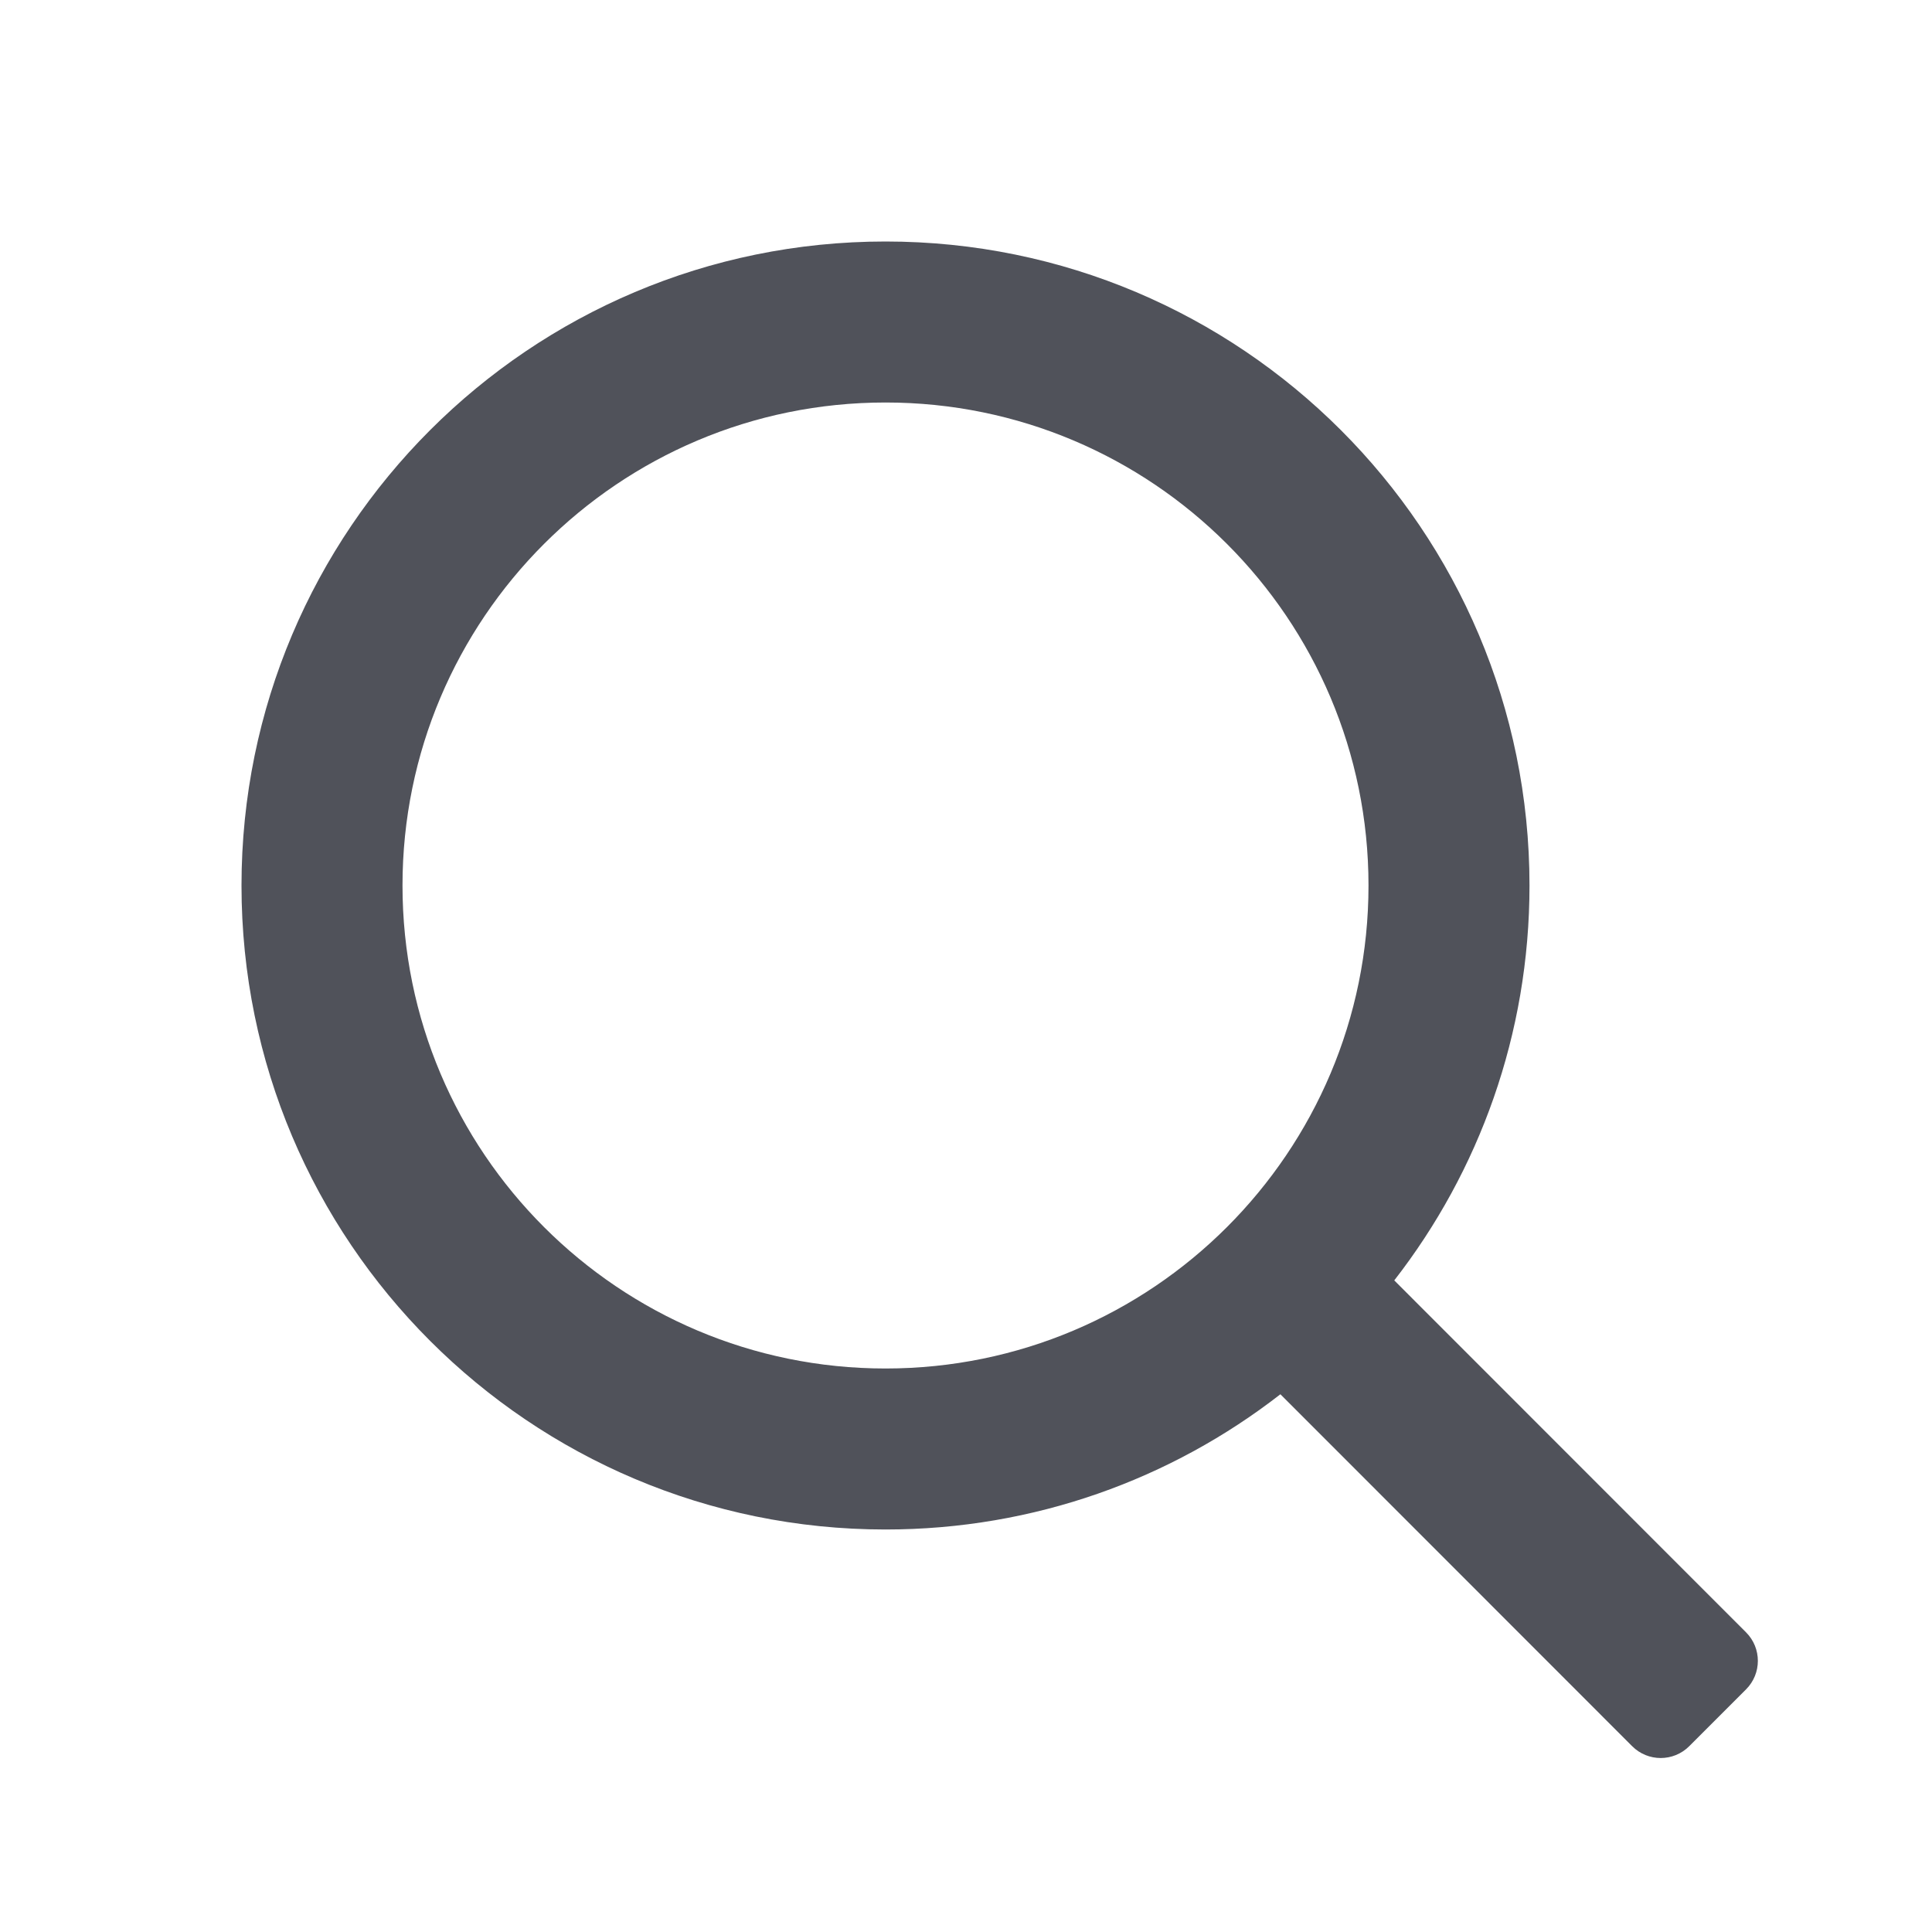
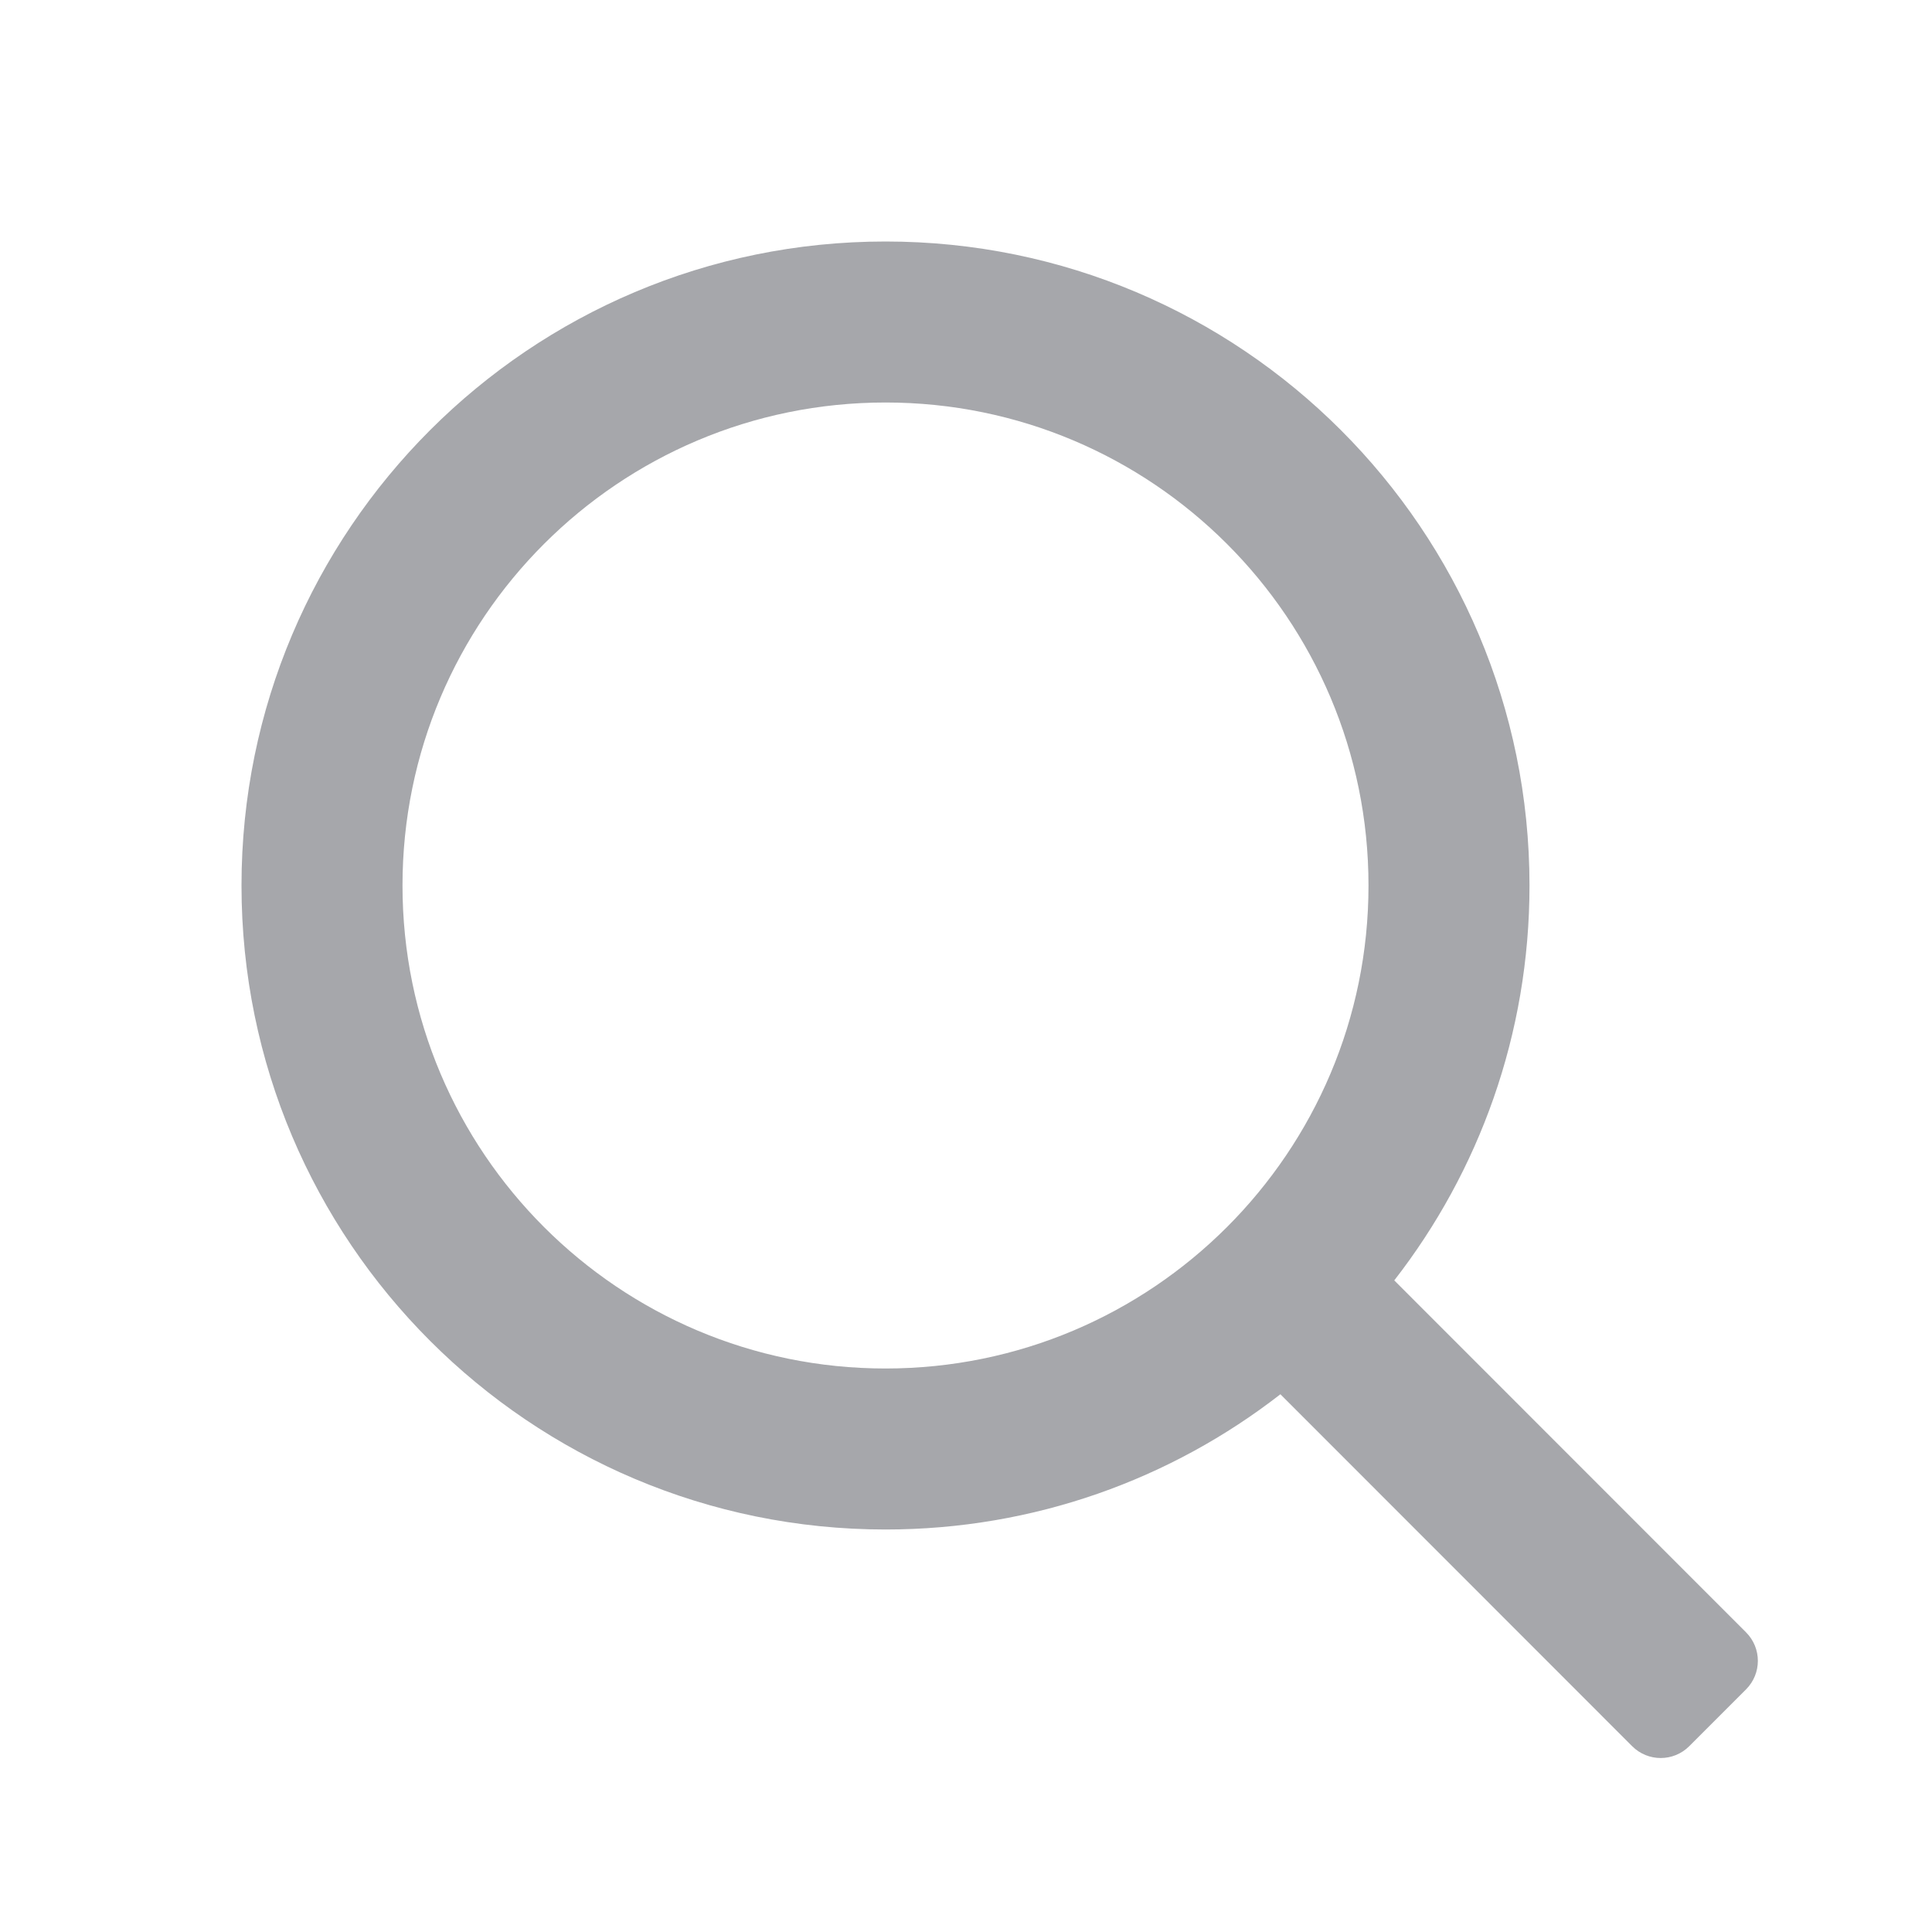
- <svg xmlns="http://www.w3.org/2000/svg" width="24" data-e2e="" height="24" viewBox="0 0 48 48" fill="rgba(22, 24, 35, .75)">
+ <svg xmlns="http://www.w3.org/2000/svg" width="24" data-e2e="" height="24" viewBox="0 0 48 48" fill="#a6a7ab">
  <path fill-rule="evenodd" clip-rule="evenodd" d="M22 10C15.373 10 10 15.373 10 22C10 28.627 15.373 34 22 34C28.627 34 34 28.627 34 22C34 15.373 28.627 10 22 10ZM6 22C6 13.163 13.163 6 22 6C30.837 6 38 13.163 38 22C38 25.697 36.746 29.102 34.64 31.811L43.381 40.556C43.771 40.947 43.771 41.58 43.381 41.971L41.967 43.385C41.576 43.775 40.943 43.775 40.552 43.385L31.811 34.64C29.102 36.746 25.697 38 22 38C13.163 38 6 30.837 6 22Z">
  </path>
</svg>
